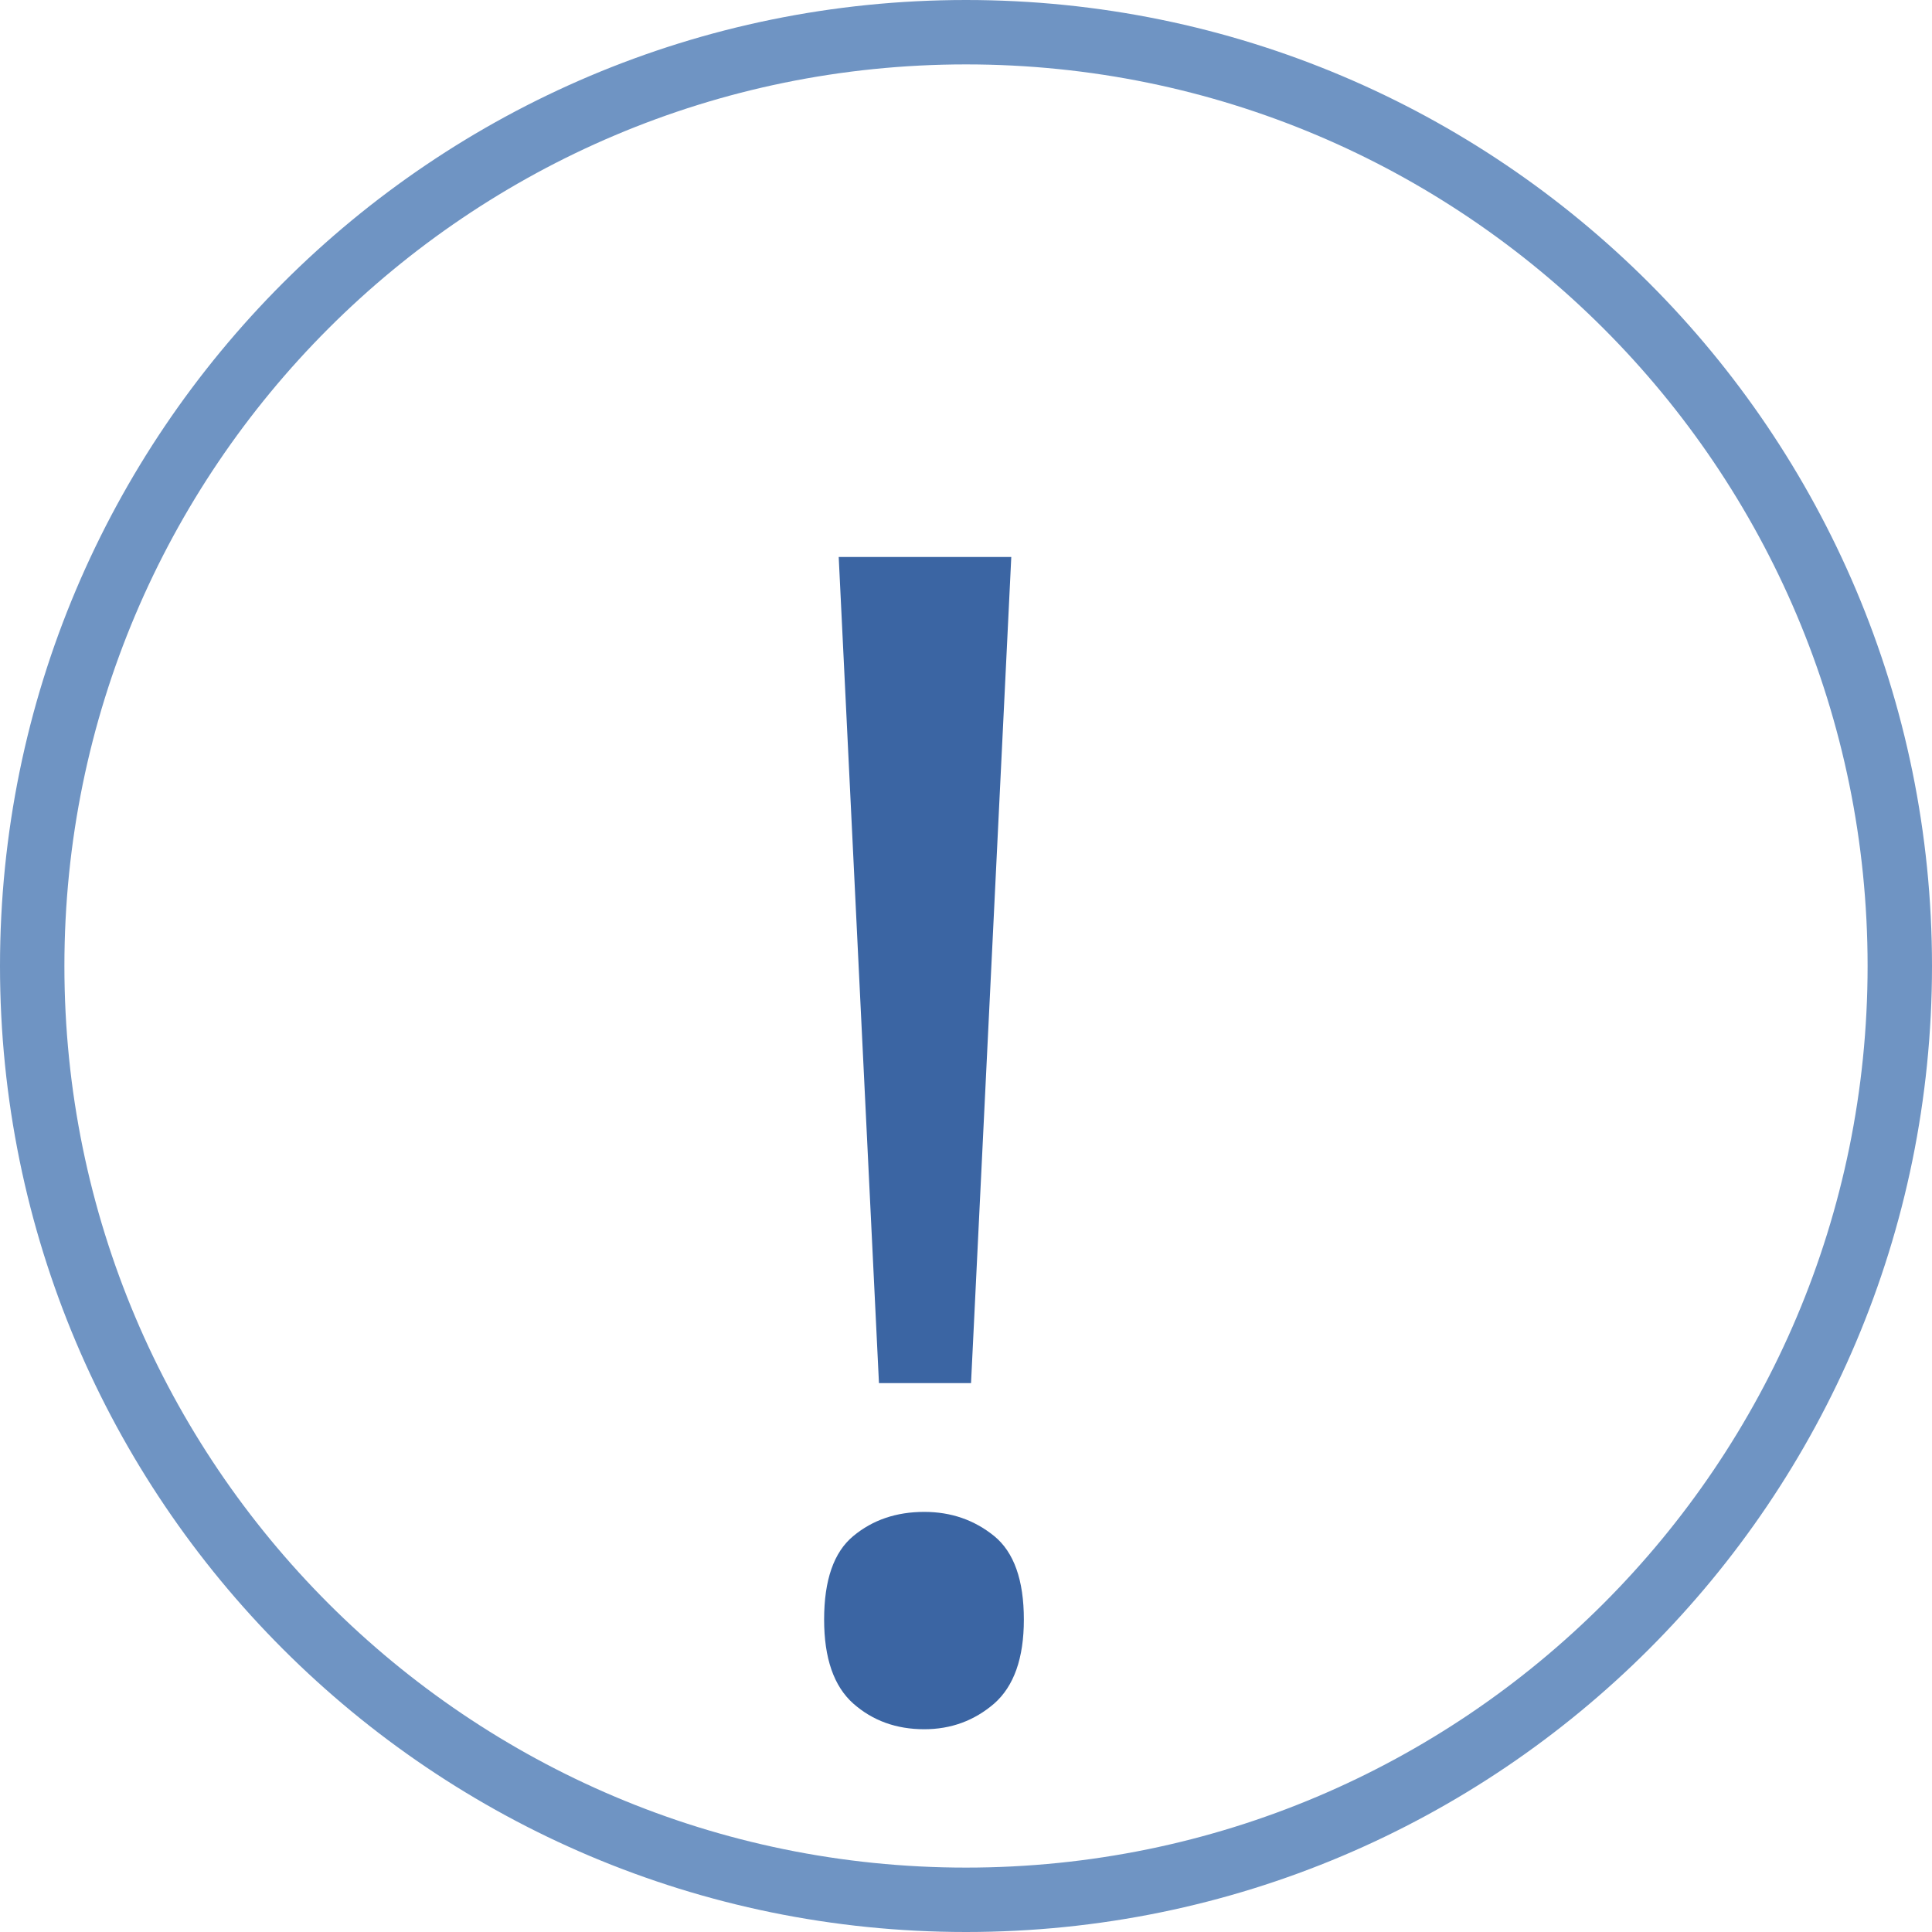
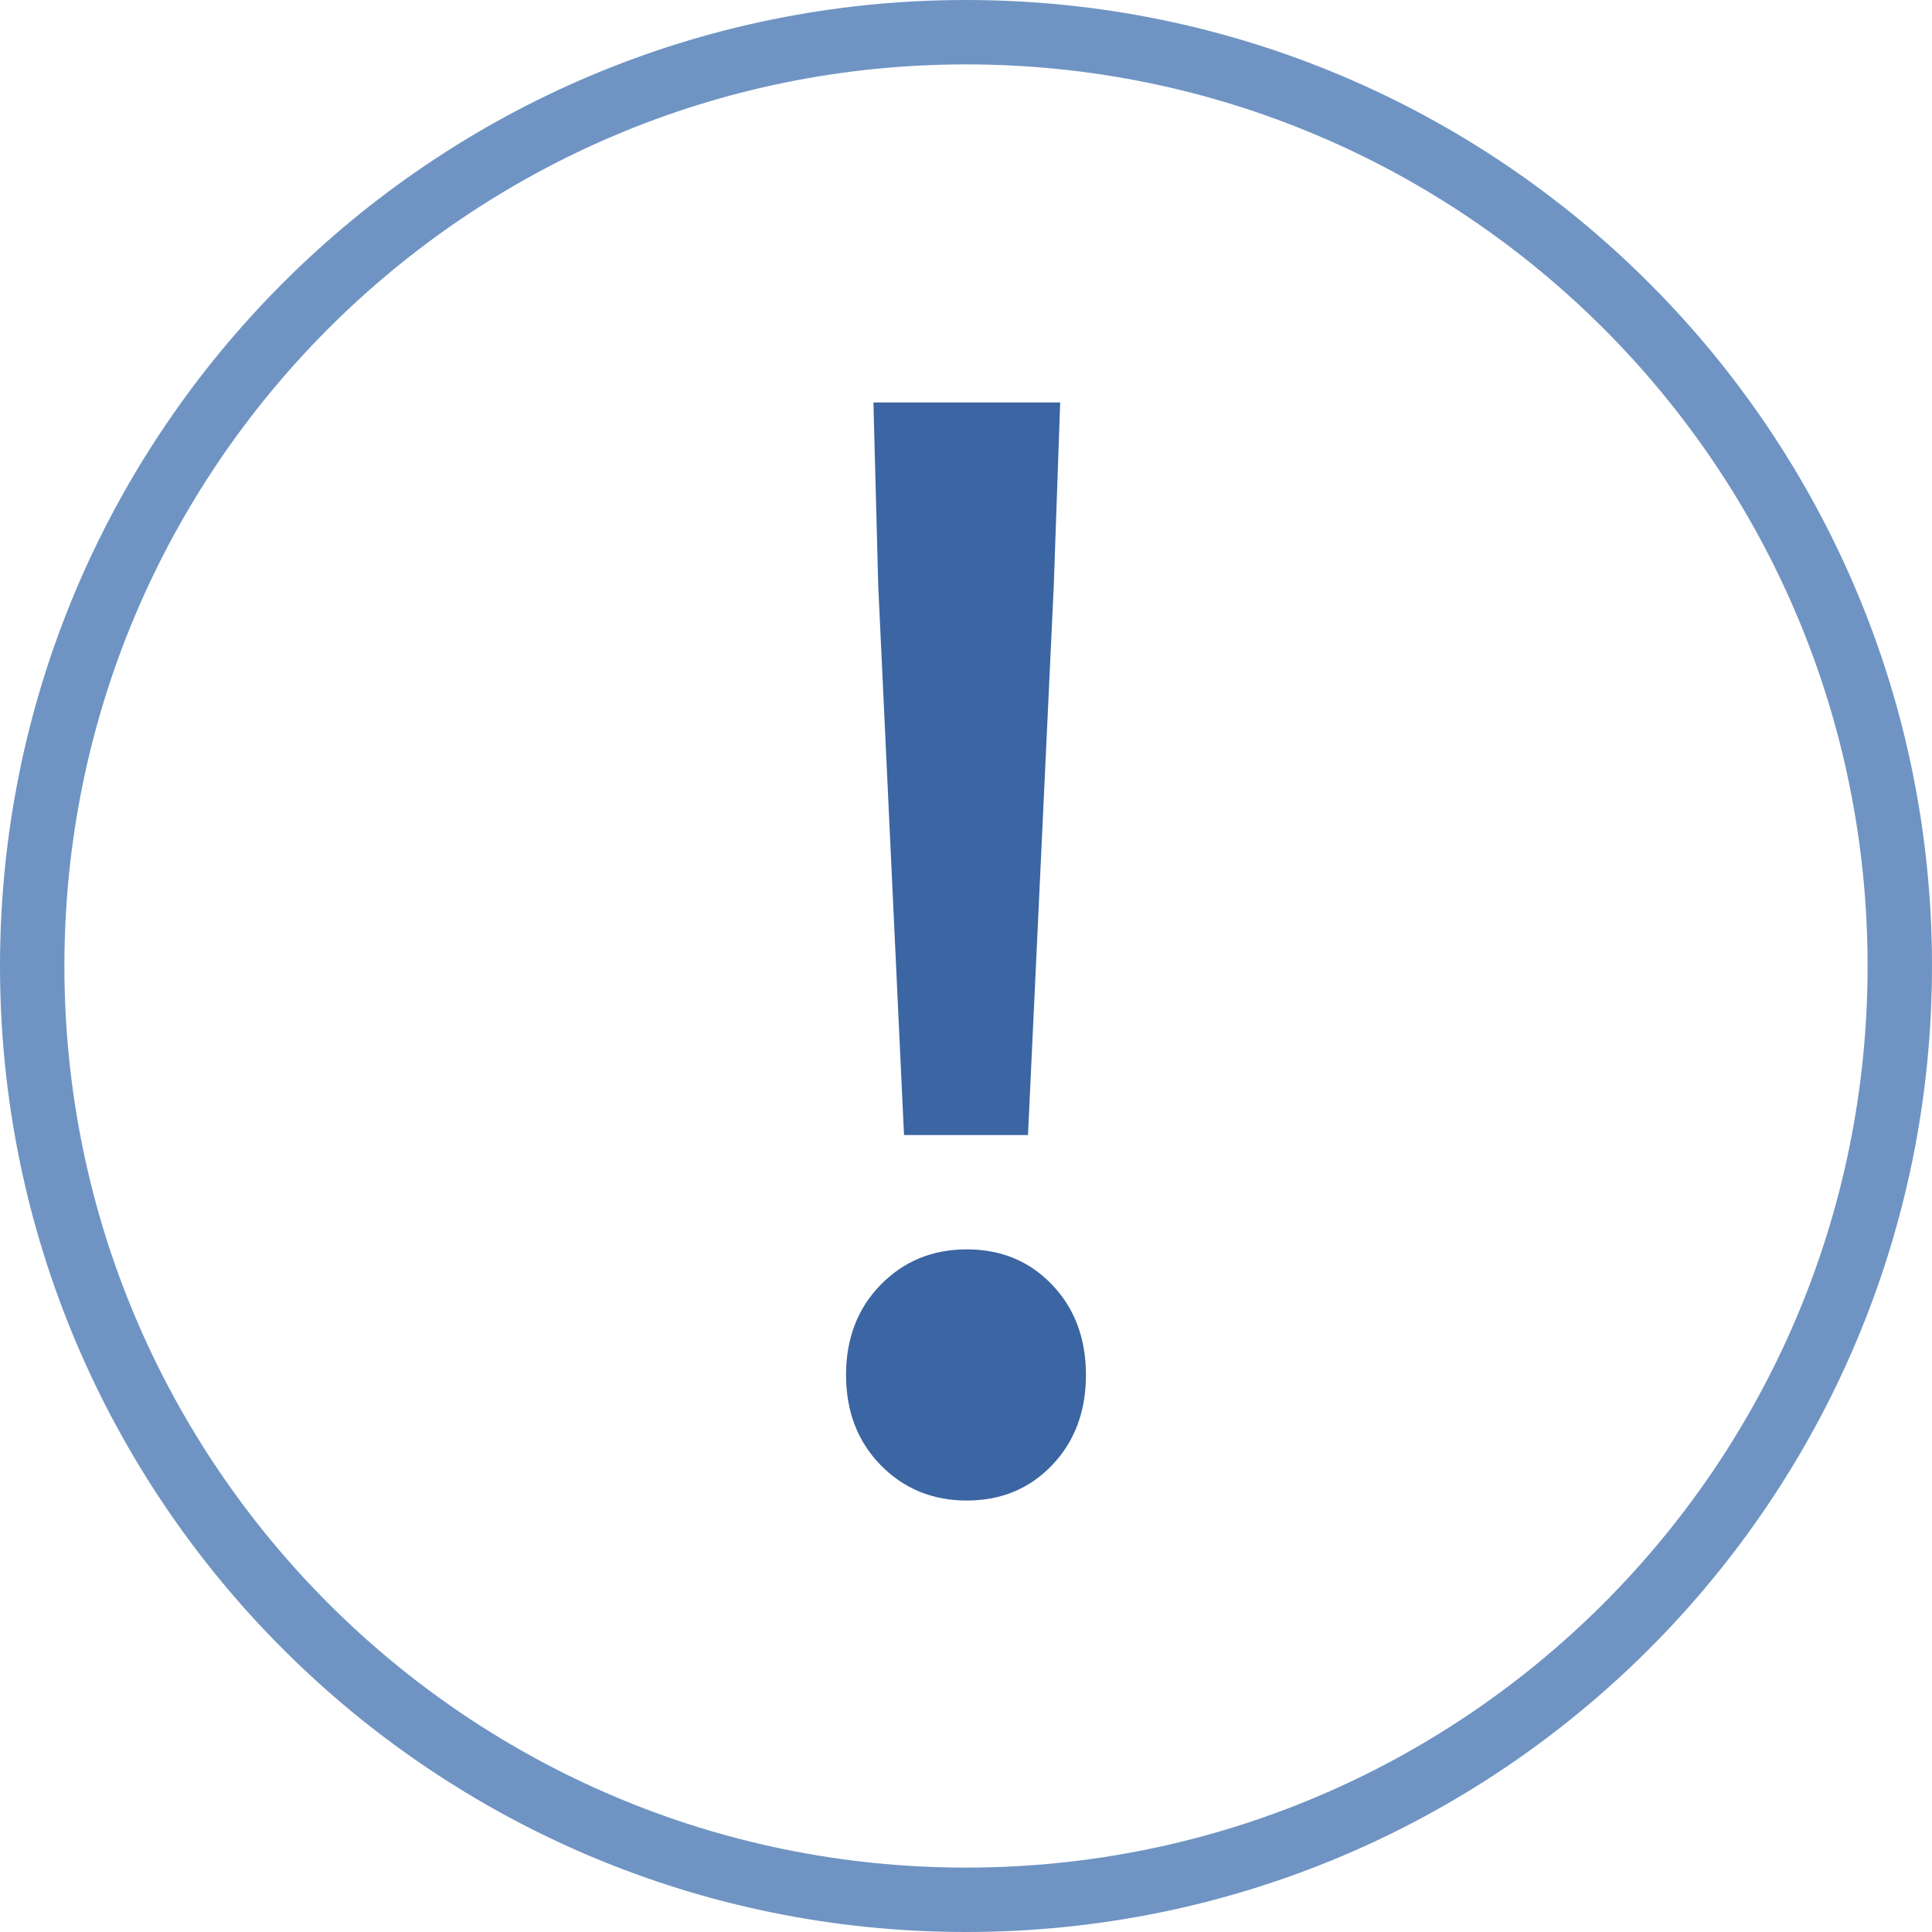
<svg xmlns="http://www.w3.org/2000/svg" width="60" height="60" viewBox="0 0 60 60">
  <g fill="none" fill-rule="evenodd">
    <circle cx="30" cy="30" r="29" stroke="#6F94C3" stroke-width="2" />
-     <text fill="#3B65A3" font-family="SourceSansPro-Semibold, Source Sans Pro" font-size="50" font-weight="500">
-       <tspan x="22" y="53">!</tspan>
-     </text>
+     <path fill="#3B65A3" d="M27.275 18.2l-.15-5.7h5.8l-.2 5.7-.8 17.05h-3.85l-.8-17.05zm-1 24.5c0-1.133.358-2.067 1.075-2.8.717-.733 1.608-1.1 2.675-1.1 1.067 0 1.95.367 2.65 1.1.7.733 1.05 1.667 1.05 2.8 0 1.133-.35 2.067-1.05 2.8-.7.733-1.583 1.1-2.65 1.1s-1.958-.367-2.675-1.1c-.717-.733-1.075-1.667-1.075-2.8z" />
  </g>
</svg>
